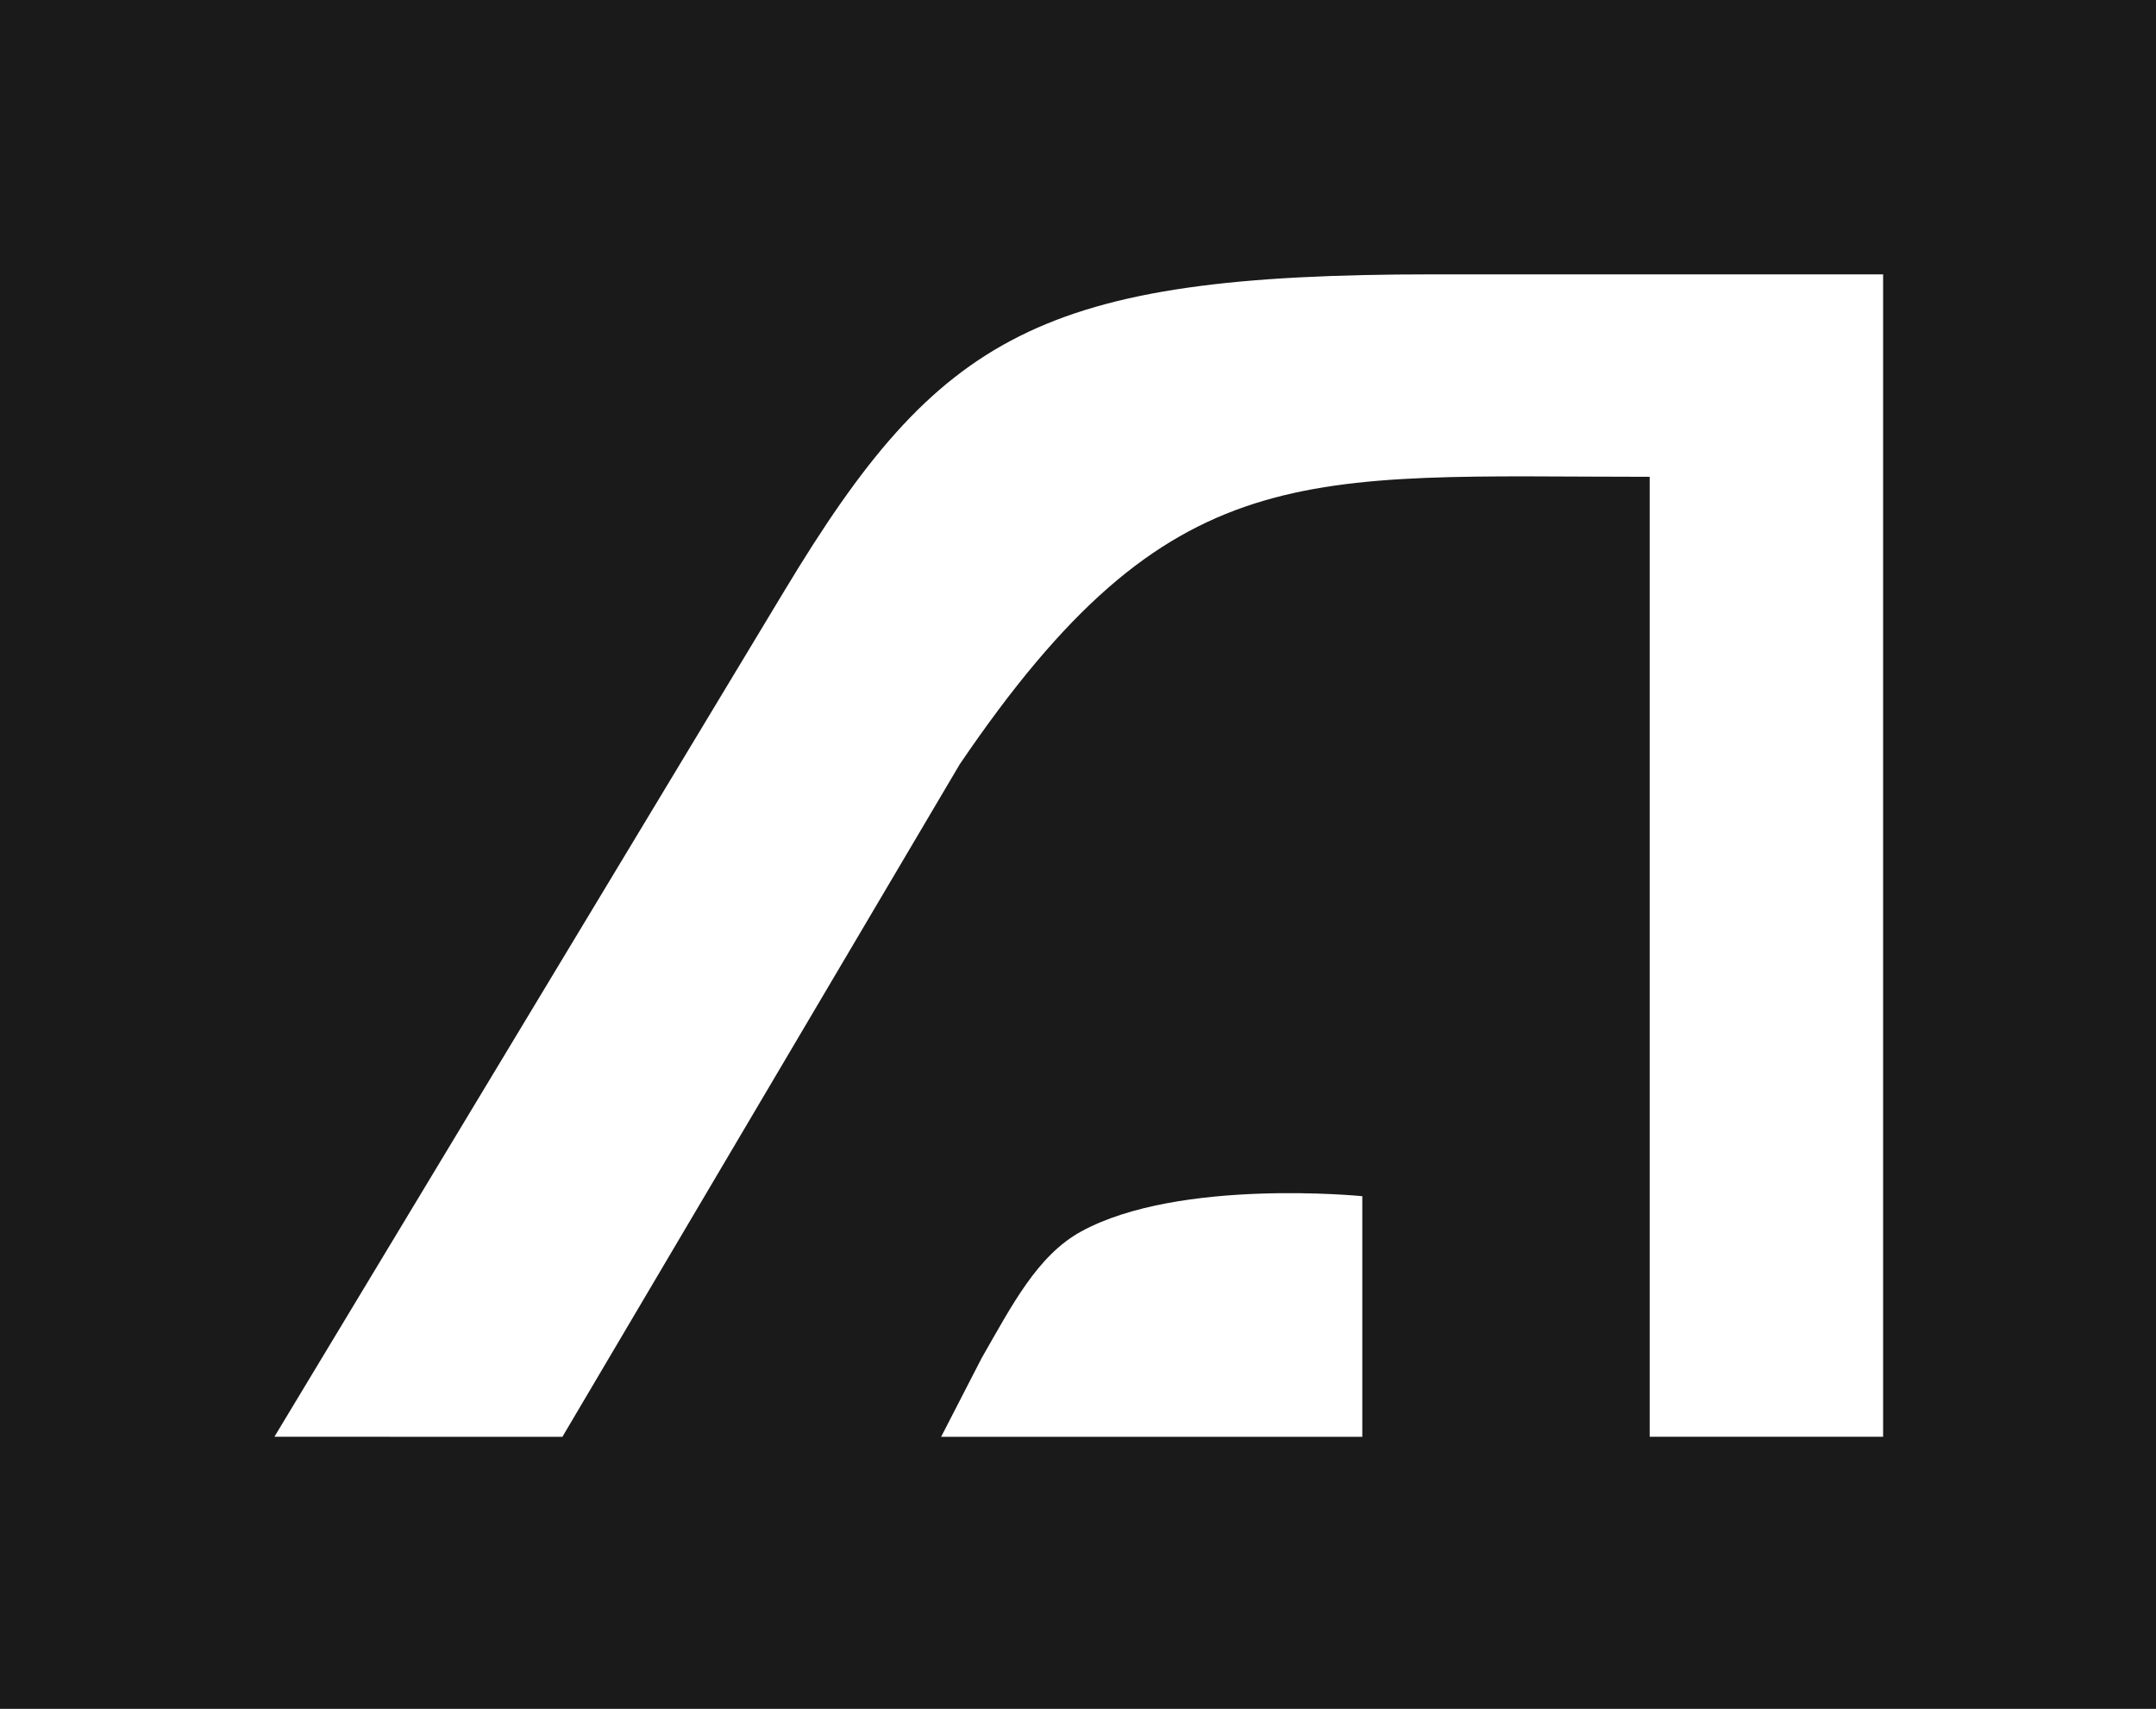
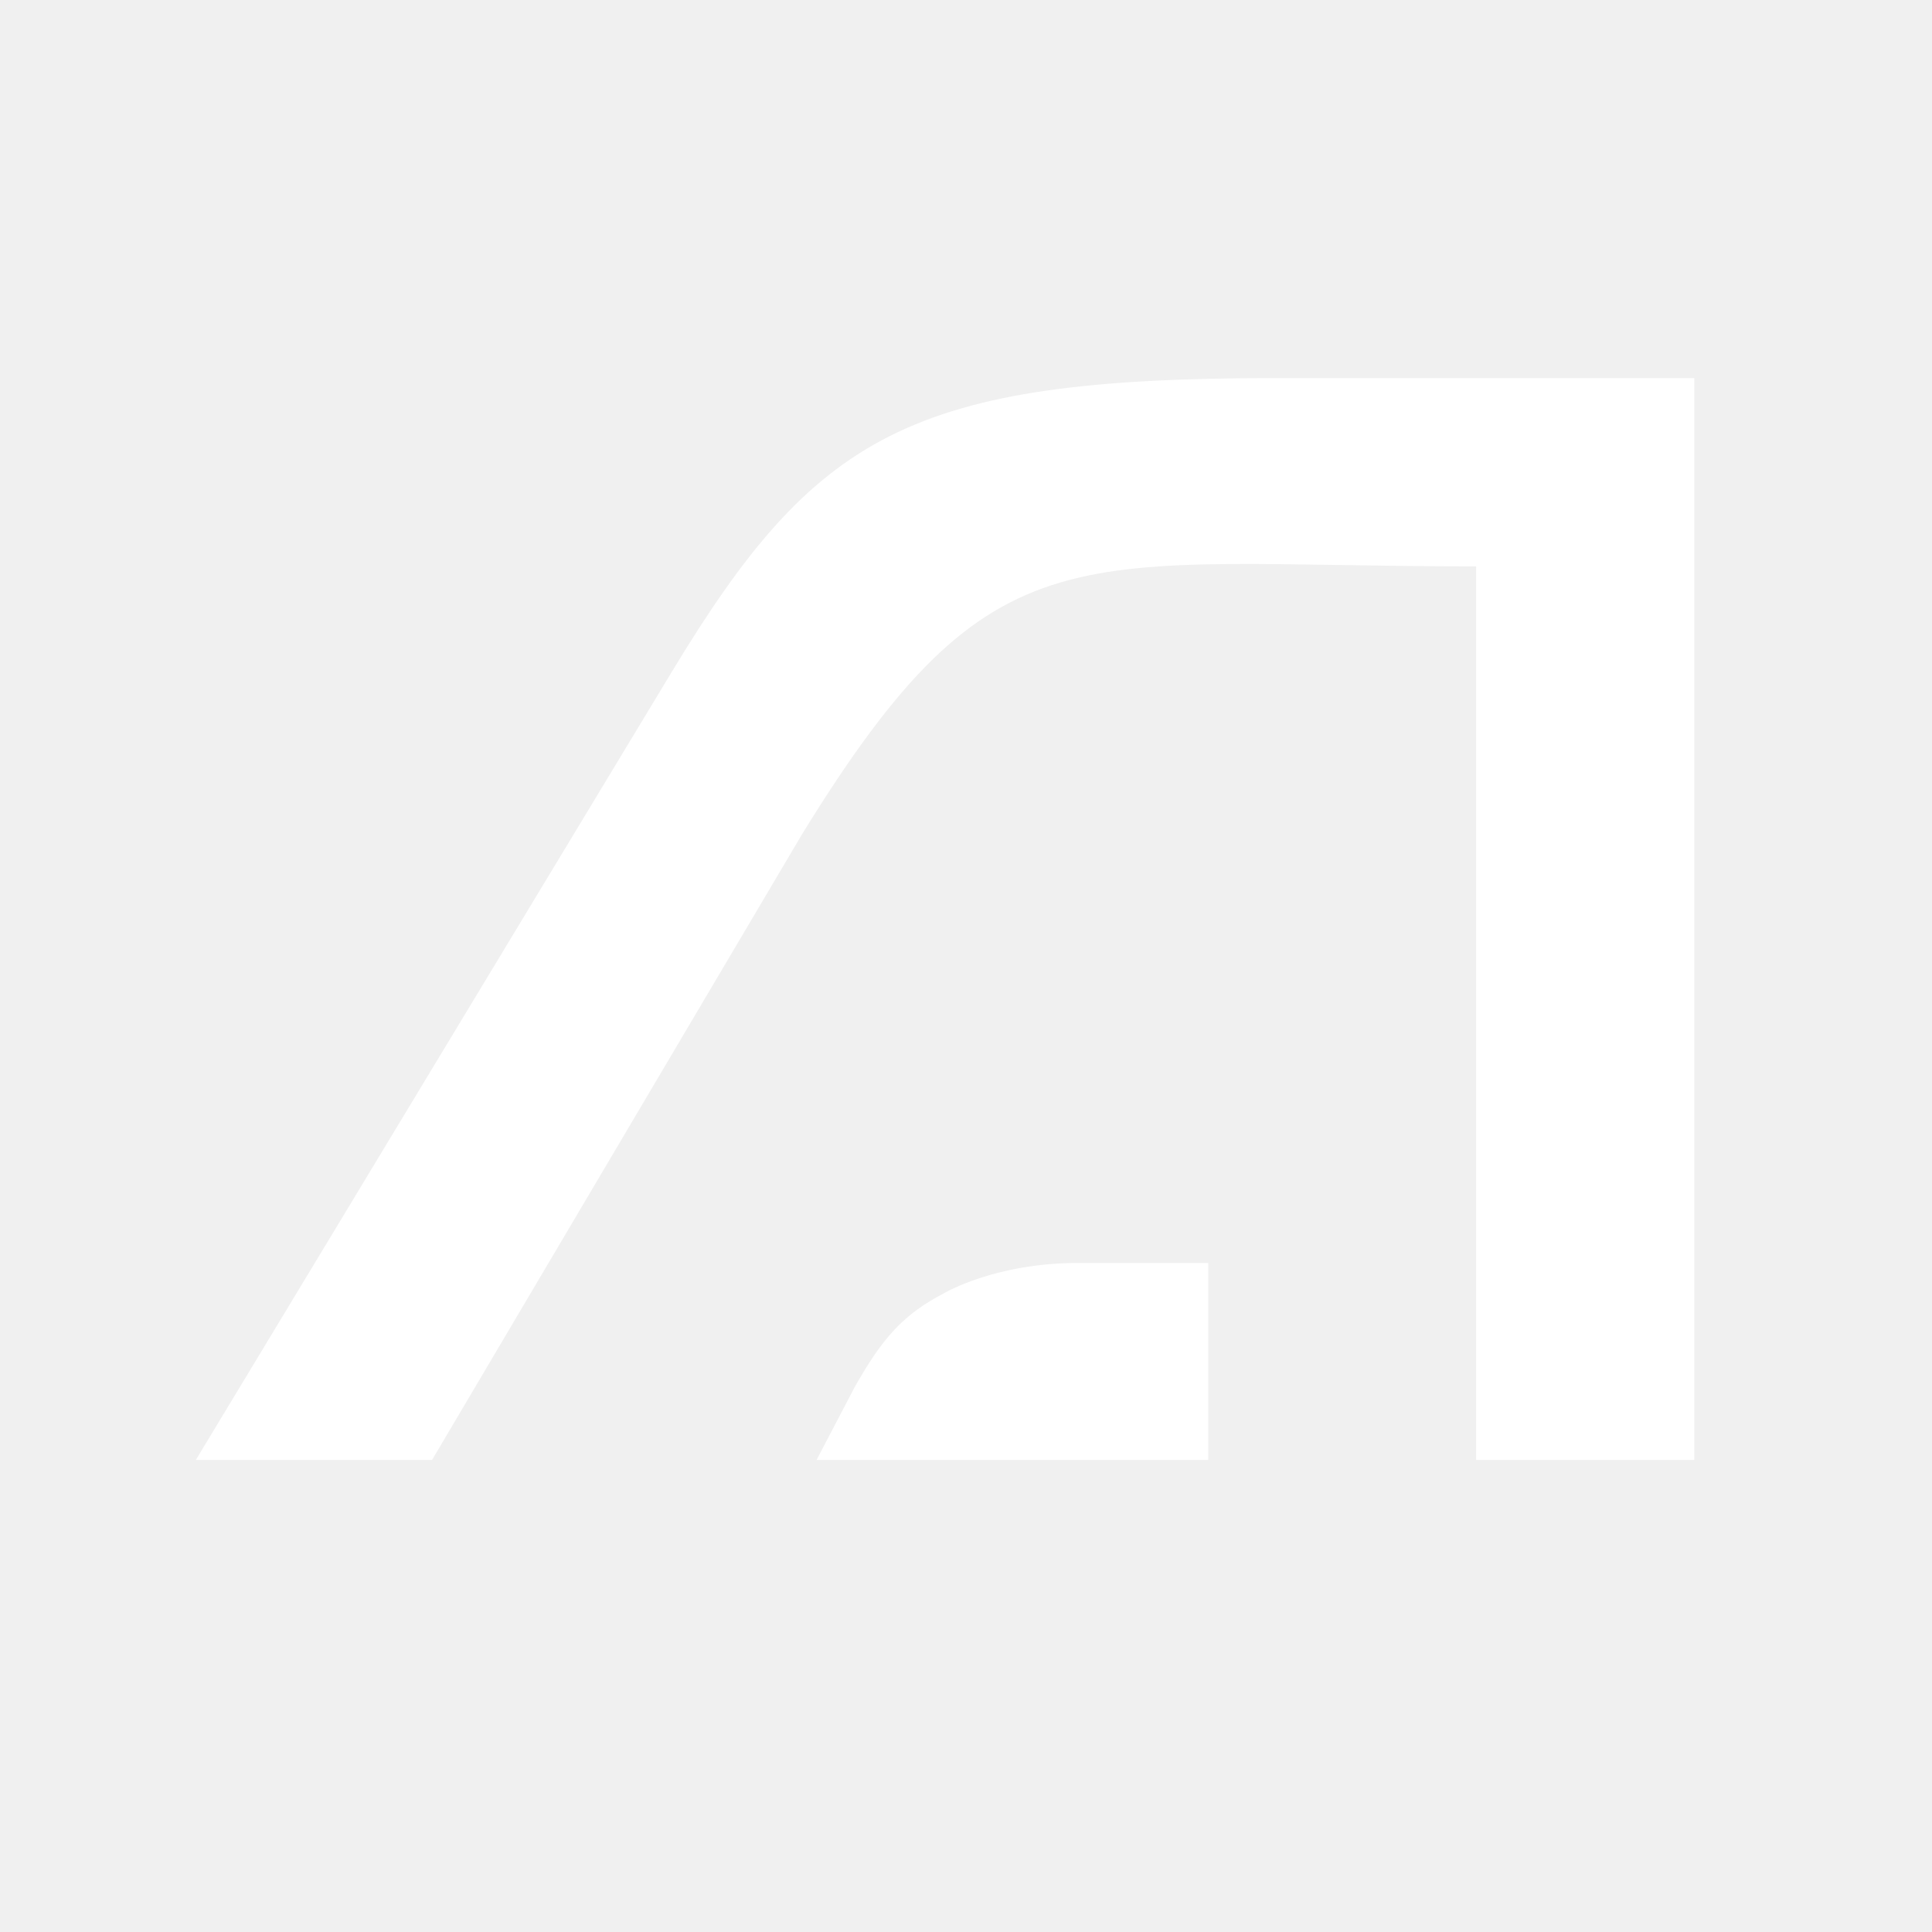
- <svg xmlns="http://www.w3.org/2000/svg" viewBox="0 0 275 218">
-   <rect width="275" height="218" fill="#1a1a1a" />
-   <g transform="translate(35 35)">
-     <path d="M0,148.291,65.122,40.25C84.781,7.626,97.681,0,147.752,0h57.441V148.291H175.418V25.827c-44.217,0-61.018-3.08-88,36.669l-50.684,85.8Z" fill="#fff" />
-     <path d="M138.762,117.6s-23.31-2.345-35.83,4.485c-5.618,3.065-8.857,9.438-12.723,16.172l-5.166,10.037h53.719Z" fill="#fff" />
-   </g>
+ <svg xmlns="http://www.w3.org/2000/svg" id="Layer_1" version="1.1" viewBox="0 0 512 512">
+   <defs>
+     <style>
+       .st0 {
+         fill: #fff;
+       }
+     </style>
+   </defs>
+   <path class="st0" d="M51.9,386.9l126.1-208.8c38.1-63,63-77.9,159.8-77.9h111.2v286.7h-57.8v-236.8c-106.8,0-127.4-12.3-178.6,70.9l-98.1,165.9h-62.6,0Z" />
+   <path class="st0" d="M320.2,334.7v52.2h-103.8l10.1-19.3c7.4-13.1,12.9-19.3,23.9-25,0,0,13.4-7.9,35.2-7.9" />
</svg>
